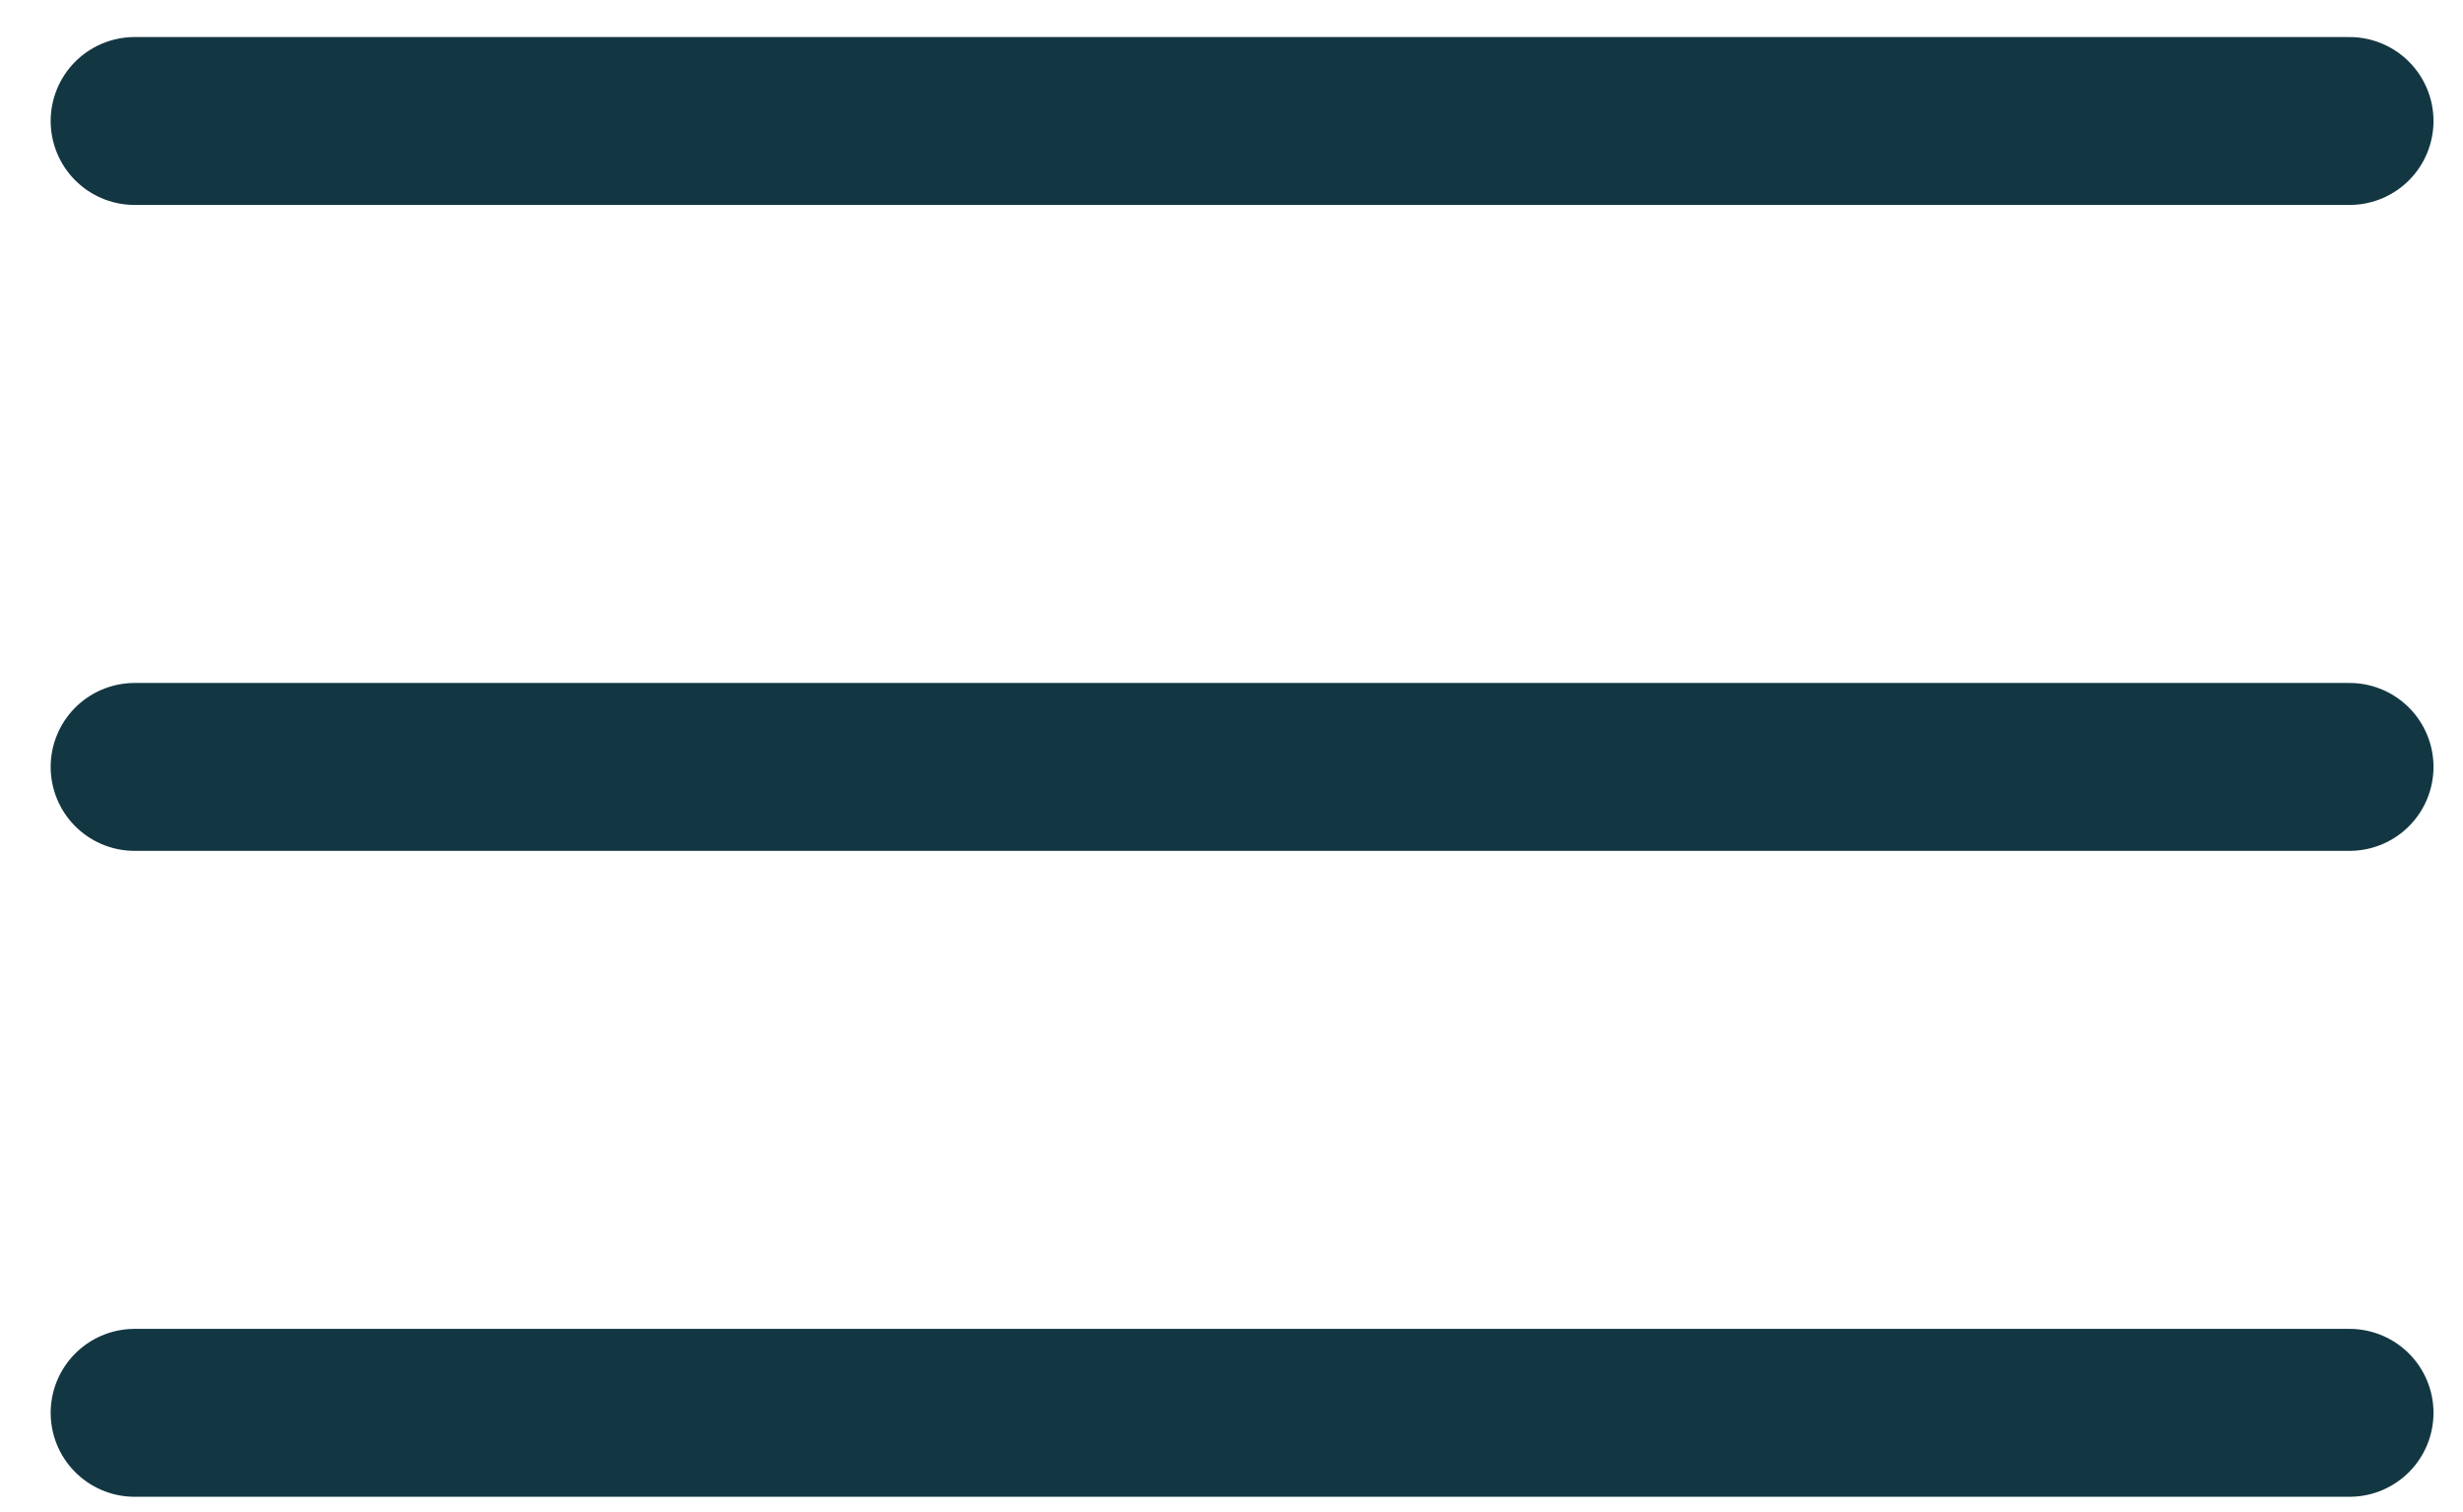
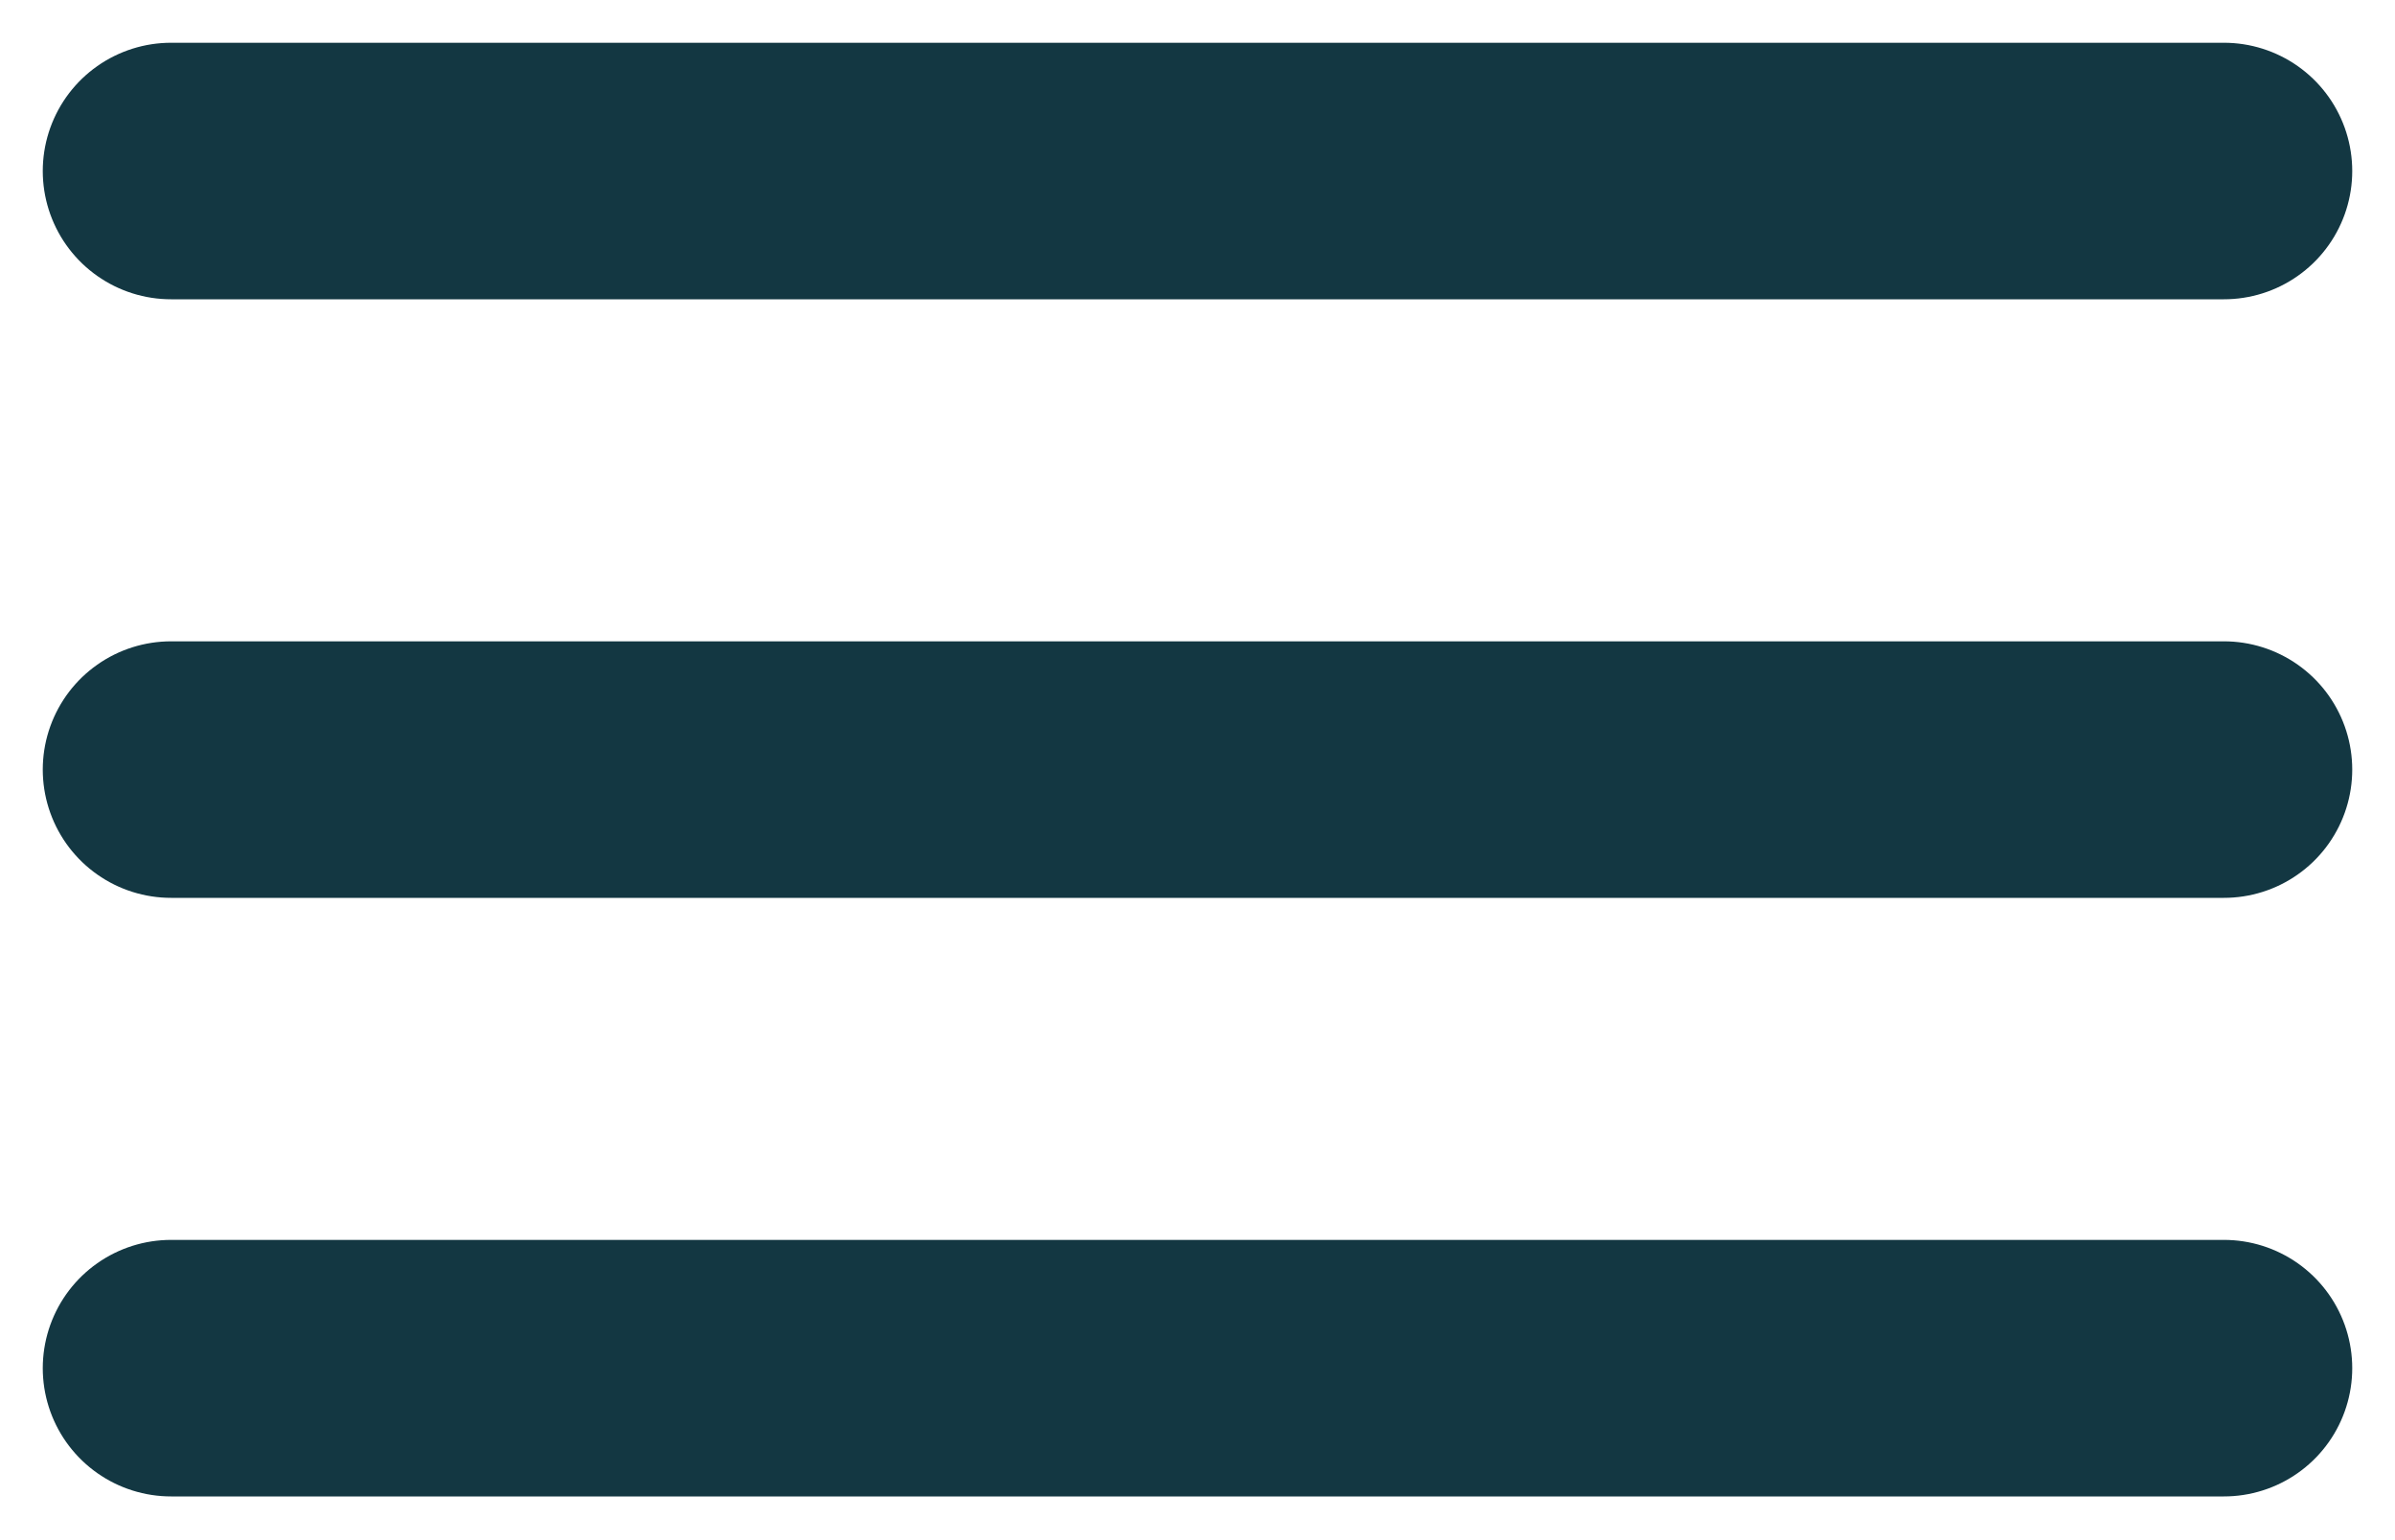
- <svg xmlns="http://www.w3.org/2000/svg" width="44" height="27" viewBox="0 0 44 27" fill="none">
-   <path d="M2.405 2.162H41.973" stroke="#133742" stroke-width="3" stroke-linecap="round" />
-   <path d="M2.405 13.703H41.973" stroke="#133742" stroke-width="3" stroke-linecap="round" />
-   <path d="M2.405 25.244H41.973" stroke="#133742" stroke-width="3" stroke-linecap="round" />
+ <svg xmlns="http://www.w3.org/2000/svg" width="28" height="18" viewBox="0 0 28 18" fill="none">
+   <path d="M2 2H26" stroke="#133742" stroke-width="3" stroke-linecap="round" />
+   <path d="M2 9H26" stroke="#133742" stroke-width="3" stroke-linecap="round" />
+   <path d="M2 16H26" stroke="#133742" stroke-width="3" stroke-linecap="round" />
</svg>
